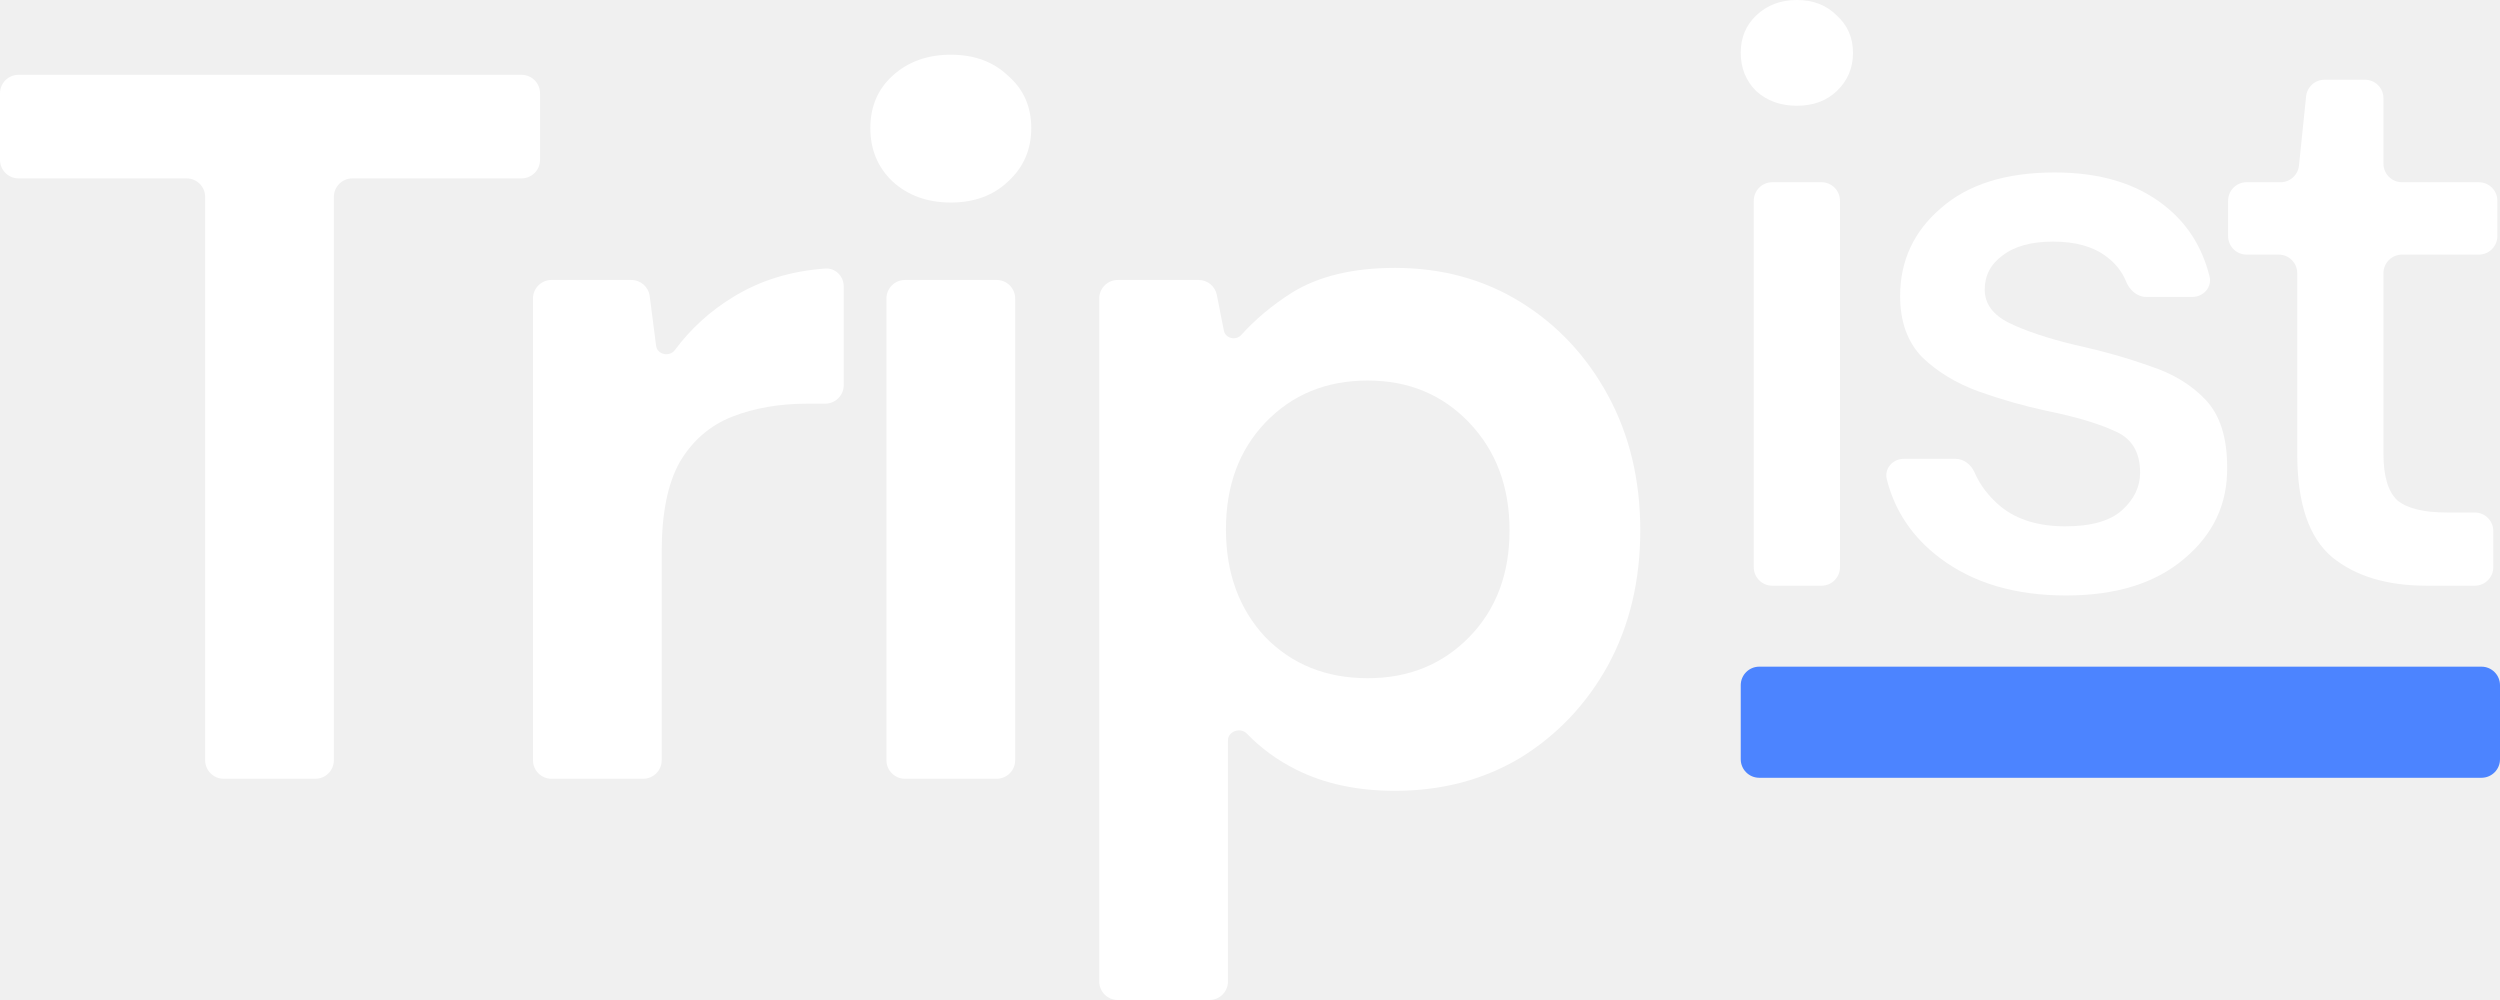
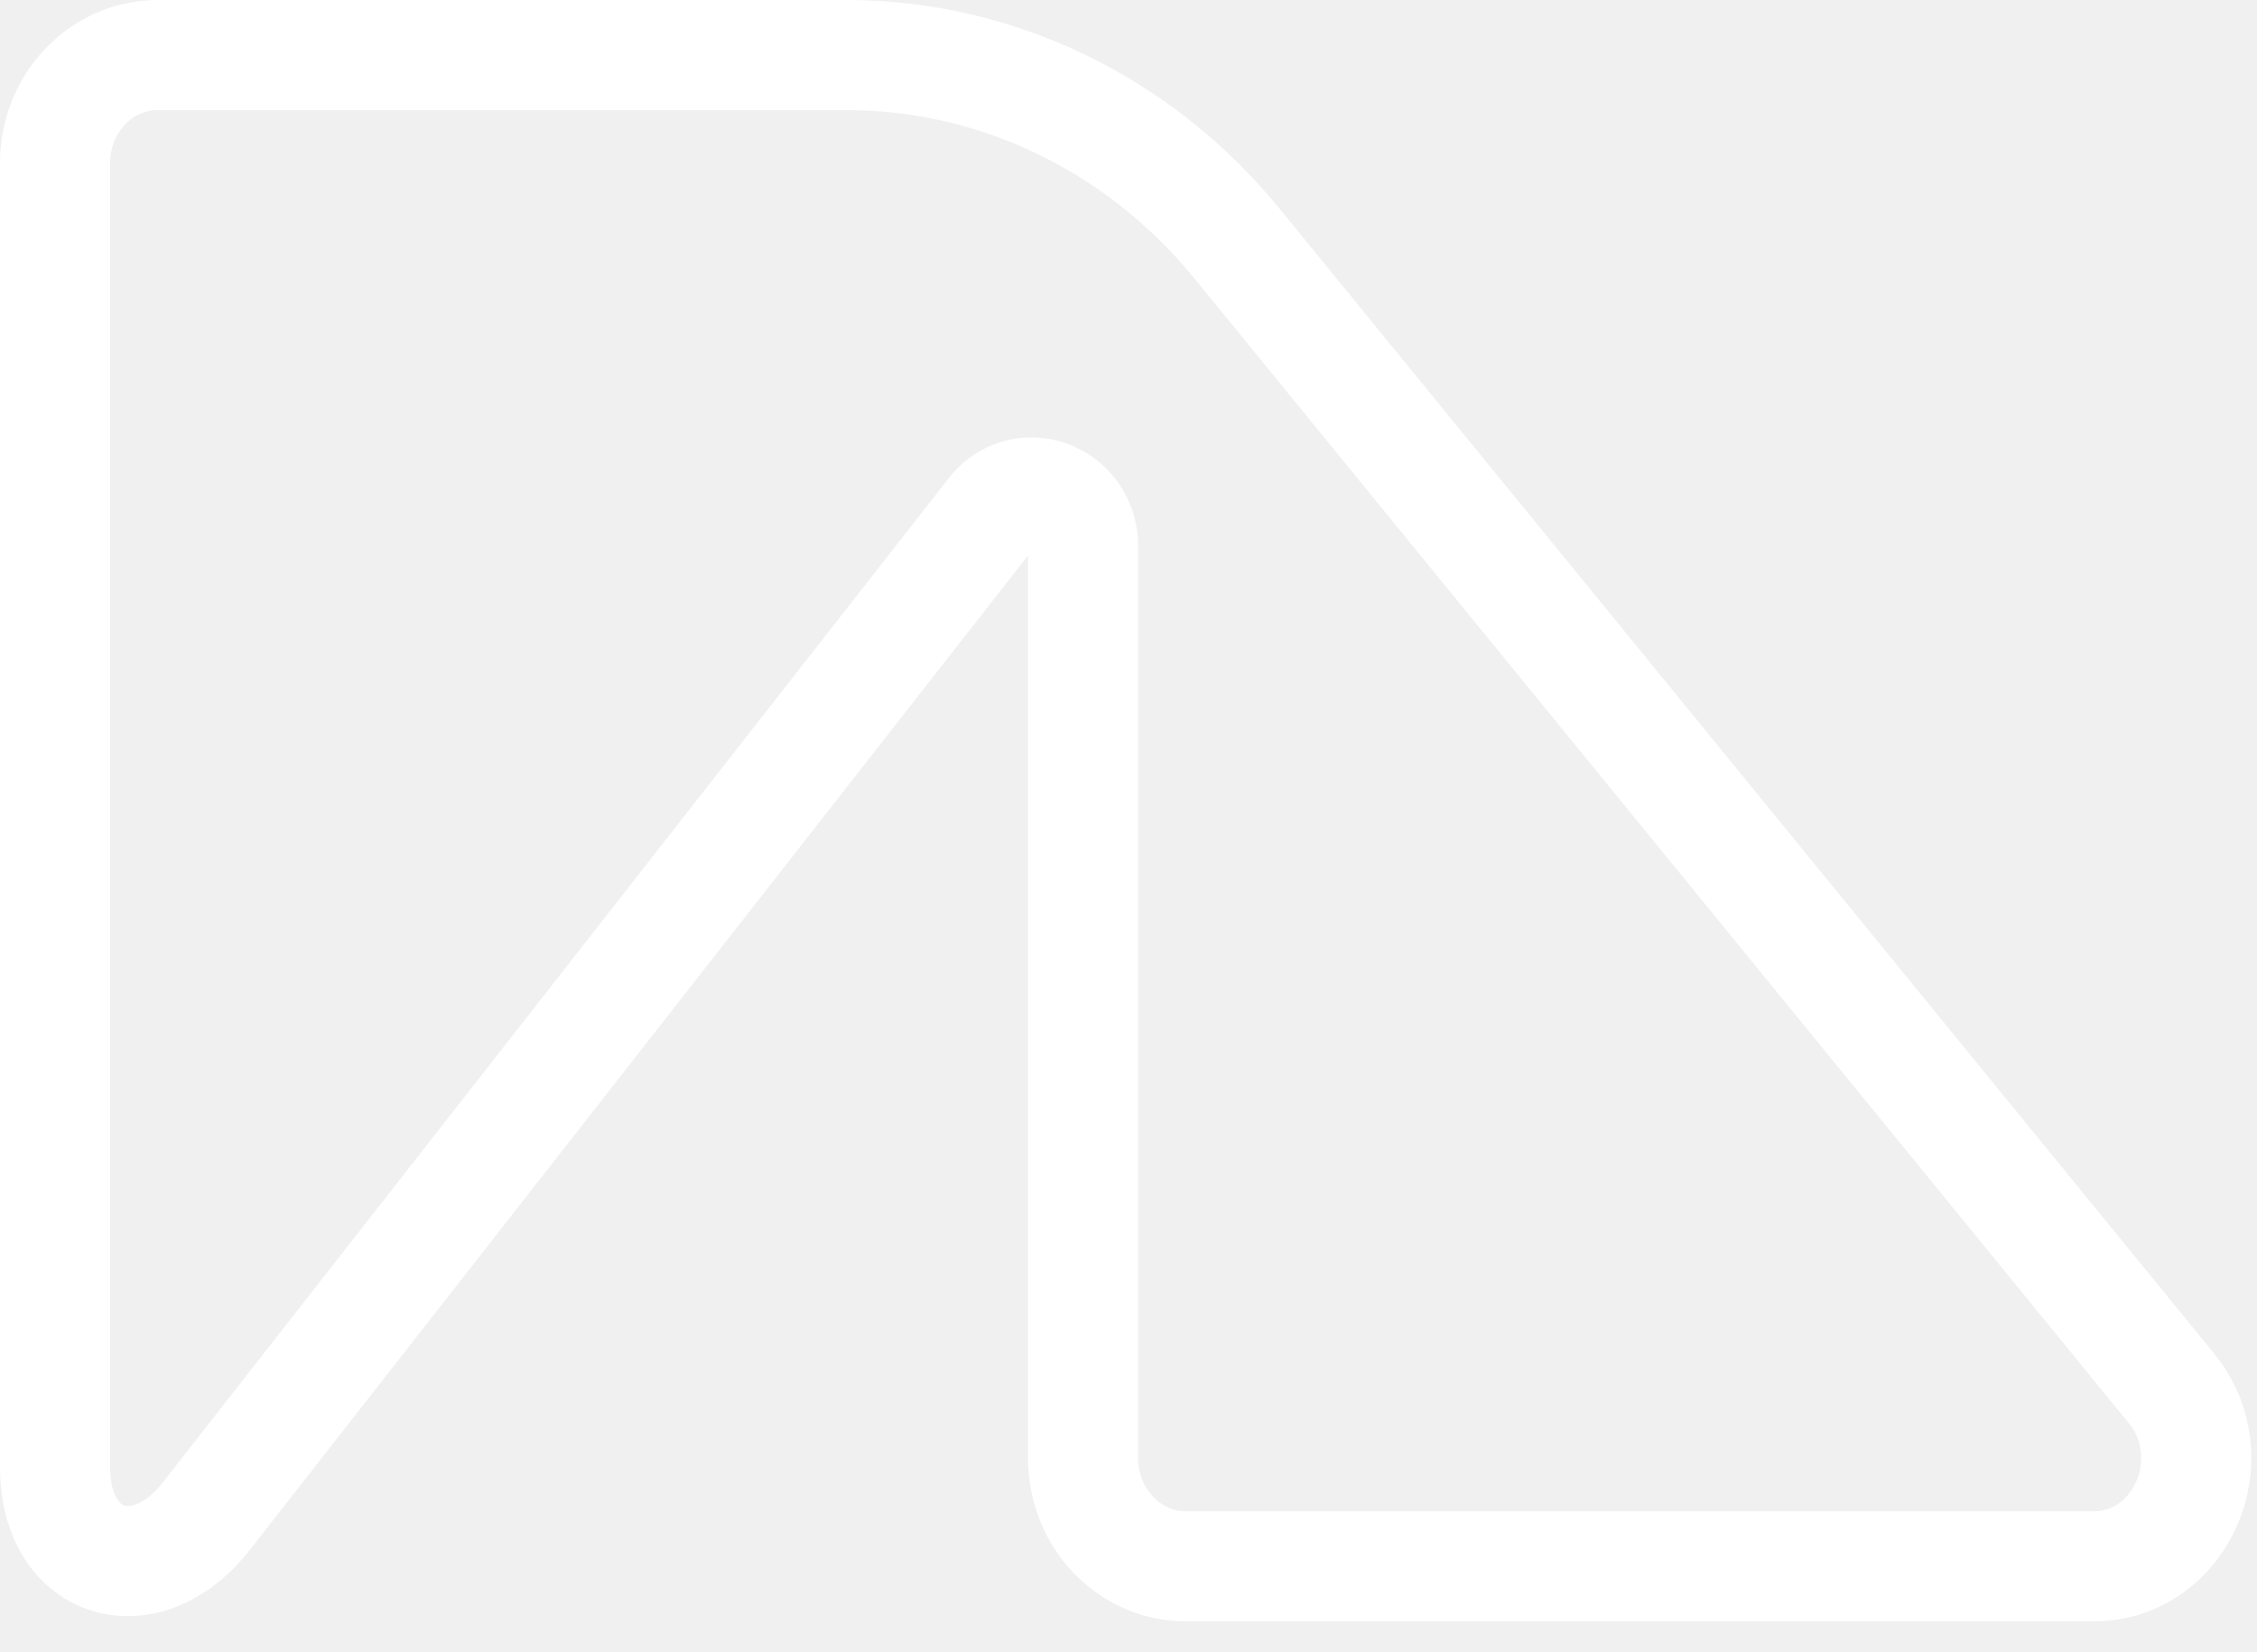
- <svg xmlns="http://www.w3.org/2000/svg" width="135" height="54" viewBox="0 0 135 54" fill="none">
-   <path fillRule="evenodd" clipRule="evenodd" d="M135 41C135 41.552 134.552 42 134 42L95 42C94.448 42 94 41.552 94 41V37C94 36.448 94.448 36 95 36L134 36C134.552 36 135 36.448 135 37V41Z" fill="#4C84FF" />
-   <path d="M12.078 42.053C11.526 42.053 11.078 41.605 11.078 41.053V10.633C11.078 10.081 10.63 9.633 10.078 9.633H1C0.448 9.633 0 9.186 0 8.633V5.04C0 4.488 0.448 4.04 1 4.04H28.162C28.714 4.04 29.162 4.488 29.162 5.04V8.633C29.162 9.186 28.714 9.633 28.162 9.633H19.029C18.477 9.633 18.029 10.081 18.029 10.633V41.053C18.029 41.605 17.581 42.053 17.029 42.053H12.078Z" fill="#ffffff" />
-   <path d="M29.781 42.053C29.229 42.053 28.781 41.605 28.781 41.053V16.118C28.781 15.566 29.229 15.118 29.781 15.118H34.092C34.595 15.118 35.02 15.492 35.084 15.99L35.43 18.674C35.492 19.151 36.155 19.291 36.442 18.904C37.3 17.75 38.349 16.795 39.587 16.041C41.036 15.148 42.694 14.634 44.562 14.501C45.113 14.462 45.561 14.914 45.561 15.466V20.798C45.561 21.35 45.113 21.798 44.561 21.798H43.606C42.086 21.798 40.728 22.033 39.533 22.503C38.339 22.974 37.397 23.789 36.709 24.947C36.058 26.106 35.732 27.717 35.732 29.78V41.053C35.732 41.605 35.284 42.053 34.732 42.053H29.781Z" fill="#ffffff" />
-   <path d="M51.344 10.937C50.077 10.937 49.027 10.557 48.194 9.796C47.398 9.036 46.999 8.077 46.999 6.918C46.999 5.76 47.398 4.818 48.194 4.094C49.027 3.334 50.077 2.954 51.344 2.954C52.611 2.954 53.642 3.334 54.439 4.094C55.272 4.818 55.688 5.76 55.688 6.918C55.688 8.077 55.272 9.036 54.439 9.796C53.642 10.557 52.611 10.937 51.344 10.937ZM48.868 42.053C48.316 42.053 47.868 41.605 47.868 41.053V16.118C47.868 15.566 48.316 15.118 48.868 15.118H53.819C54.371 15.118 54.819 15.566 54.819 16.118V41.053C54.819 41.605 54.371 42.053 53.819 42.053H48.868Z" fill="#ffffff" />
-   <path d="M60.359 54C59.807 54 59.359 53.552 59.359 53V16.118C59.359 15.566 59.807 15.118 60.359 15.118H64.728C65.205 15.118 65.616 15.456 65.709 15.925L66.088 17.85C66.173 18.279 66.739 18.409 67.031 18.085C67.781 17.251 68.681 16.497 69.731 15.824C71.179 14.919 73.044 14.466 75.325 14.466C77.859 14.466 80.121 15.082 82.113 16.313C84.104 17.544 85.679 19.227 86.837 21.363C87.996 23.499 88.575 25.925 88.575 28.64C88.575 31.355 87.996 33.781 86.837 35.917C85.679 38.017 84.104 39.682 82.113 40.913C80.121 42.107 77.859 42.705 75.325 42.705C73.297 42.705 71.523 42.325 70.003 41.564C68.98 41.053 68.089 40.403 67.328 39.613C66.987 39.259 66.31 39.485 66.31 39.977V53C66.31 53.552 65.862 54 65.31 54H60.359ZM73.858 36.623C76.067 36.623 77.895 35.88 79.343 34.396C80.791 32.912 81.515 30.993 81.515 28.64C81.515 26.287 80.791 24.35 79.343 22.829C77.895 21.309 76.067 20.549 73.858 20.549C71.614 20.549 69.767 21.309 68.319 22.829C66.907 24.314 66.201 26.232 66.201 28.586C66.201 30.939 66.907 32.876 68.319 34.396C69.767 35.88 71.614 36.623 73.858 36.623Z" fill="#ffffff" />
-   <path d="M97.031 5.711C96.153 5.711 95.42 5.447 94.835 4.92C94.278 4.364 94 3.675 94 2.855C94 2.035 94.278 1.362 94.835 0.835C95.42 0.278 96.153 0 97.031 0C97.91 0 98.627 0.278 99.183 0.835C99.769 1.362 100.062 2.035 100.062 2.855C100.062 3.675 99.769 4.364 99.183 4.92C98.627 5.447 97.91 5.711 97.031 5.711ZM95.703 31.628C95.151 31.628 94.703 31.181 94.703 30.628V10.84C94.703 10.288 95.151 9.84 95.703 9.84H98.359C98.912 9.84 99.359 10.288 99.359 10.84V30.628C99.359 31.181 98.912 31.628 98.359 31.628H95.703Z" fill="#ffffff" />
-   <path d="M111.568 32.156C108.815 32.156 106.546 31.482 104.759 30.135C103.279 29.019 102.322 27.601 101.887 25.882C101.74 25.301 102.211 24.776 102.81 24.776H105.593C106.057 24.776 106.449 25.101 106.633 25.526C106.931 26.212 107.404 26.826 108.054 27.367C108.933 28.07 110.089 28.422 111.524 28.422C112.93 28.422 113.955 28.129 114.599 27.543C115.244 26.957 115.566 26.284 115.566 25.522C115.566 24.41 115.112 23.663 114.204 23.282C113.325 22.872 112.095 22.506 110.514 22.184C109.284 21.92 108.054 21.569 106.824 21.13C105.623 20.69 104.613 20.075 103.793 19.285C103.002 18.465 102.607 17.366 102.607 15.99C102.607 14.086 103.339 12.505 104.803 11.246C106.268 9.957 108.318 9.313 110.953 9.313C113.384 9.313 115.346 9.898 116.84 11.07C118.087 12.03 118.912 13.314 119.315 14.922C119.46 15.505 118.989 16.034 118.388 16.034H115.894C115.402 16.034 115 15.666 114.813 15.21C114.587 14.656 114.222 14.199 113.721 13.837C113.018 13.31 112.066 13.047 110.865 13.047C109.694 13.047 108.786 13.296 108.142 13.793C107.498 14.262 107.175 14.877 107.175 15.639C107.175 16.4 107.615 17 108.493 17.439C109.401 17.879 110.587 18.274 112.051 18.626C113.516 18.948 114.863 19.328 116.093 19.768C117.352 20.178 118.362 20.793 119.124 21.613C119.885 22.433 120.266 23.633 120.266 25.215C120.295 27.206 119.519 28.861 117.938 30.179C116.386 31.497 114.262 32.156 111.568 32.156Z" fill="#ffffff" />
-   <path d="M131.036 31.628C128.898 31.628 127.199 31.116 125.94 30.091C124.681 29.037 124.051 27.177 124.051 24.512V14.749C124.051 14.197 123.603 13.749 123.051 13.749H121.317C120.765 13.749 120.317 13.302 120.317 12.749V10.84C120.317 10.288 120.765 9.84 121.317 9.84H123.149C123.661 9.84 124.091 9.452 124.144 8.943L124.53 5.202C124.582 4.692 125.012 4.305 125.524 4.305H127.707C128.26 4.305 128.707 4.753 128.707 5.305V8.84C128.707 9.392 129.155 9.84 129.707 9.84H133.857C134.41 9.84 134.857 10.288 134.857 10.84V12.749C134.857 13.302 134.41 13.749 133.857 13.749H129.707C129.155 13.749 128.707 14.197 128.707 14.749V24.512C128.707 25.713 128.956 26.547 129.454 27.016C129.981 27.455 130.875 27.675 132.134 27.675H133.638C134.19 27.675 134.638 28.122 134.638 28.675V30.628C134.638 31.181 134.19 31.628 133.638 31.628H131.036Z" fill="#ffffff" />
+ <svg xmlns="http://www.w3.org/2000/svg" width="41" height="30" viewBox="0 0 41 30" fill="none">
+   <path d="M1 2.961C1 1.878 1.836 1 2.868 1H15.381C18.107 1 20.696 2.251 22.47 4.424L39.443 25.219C40.482 26.491 39.621 28.456 38.026 28.456L21.543 28.456C20.512 28.456 19.675 27.578 19.675 26.495L19.675 9.929C19.675 8.994 18.549 8.59 18.003 9.328L3.801 27.476C2.711 28.954 1 28.514 1 26.645V2.961Z" stroke="white" stroke-width="2" />
</svg>
